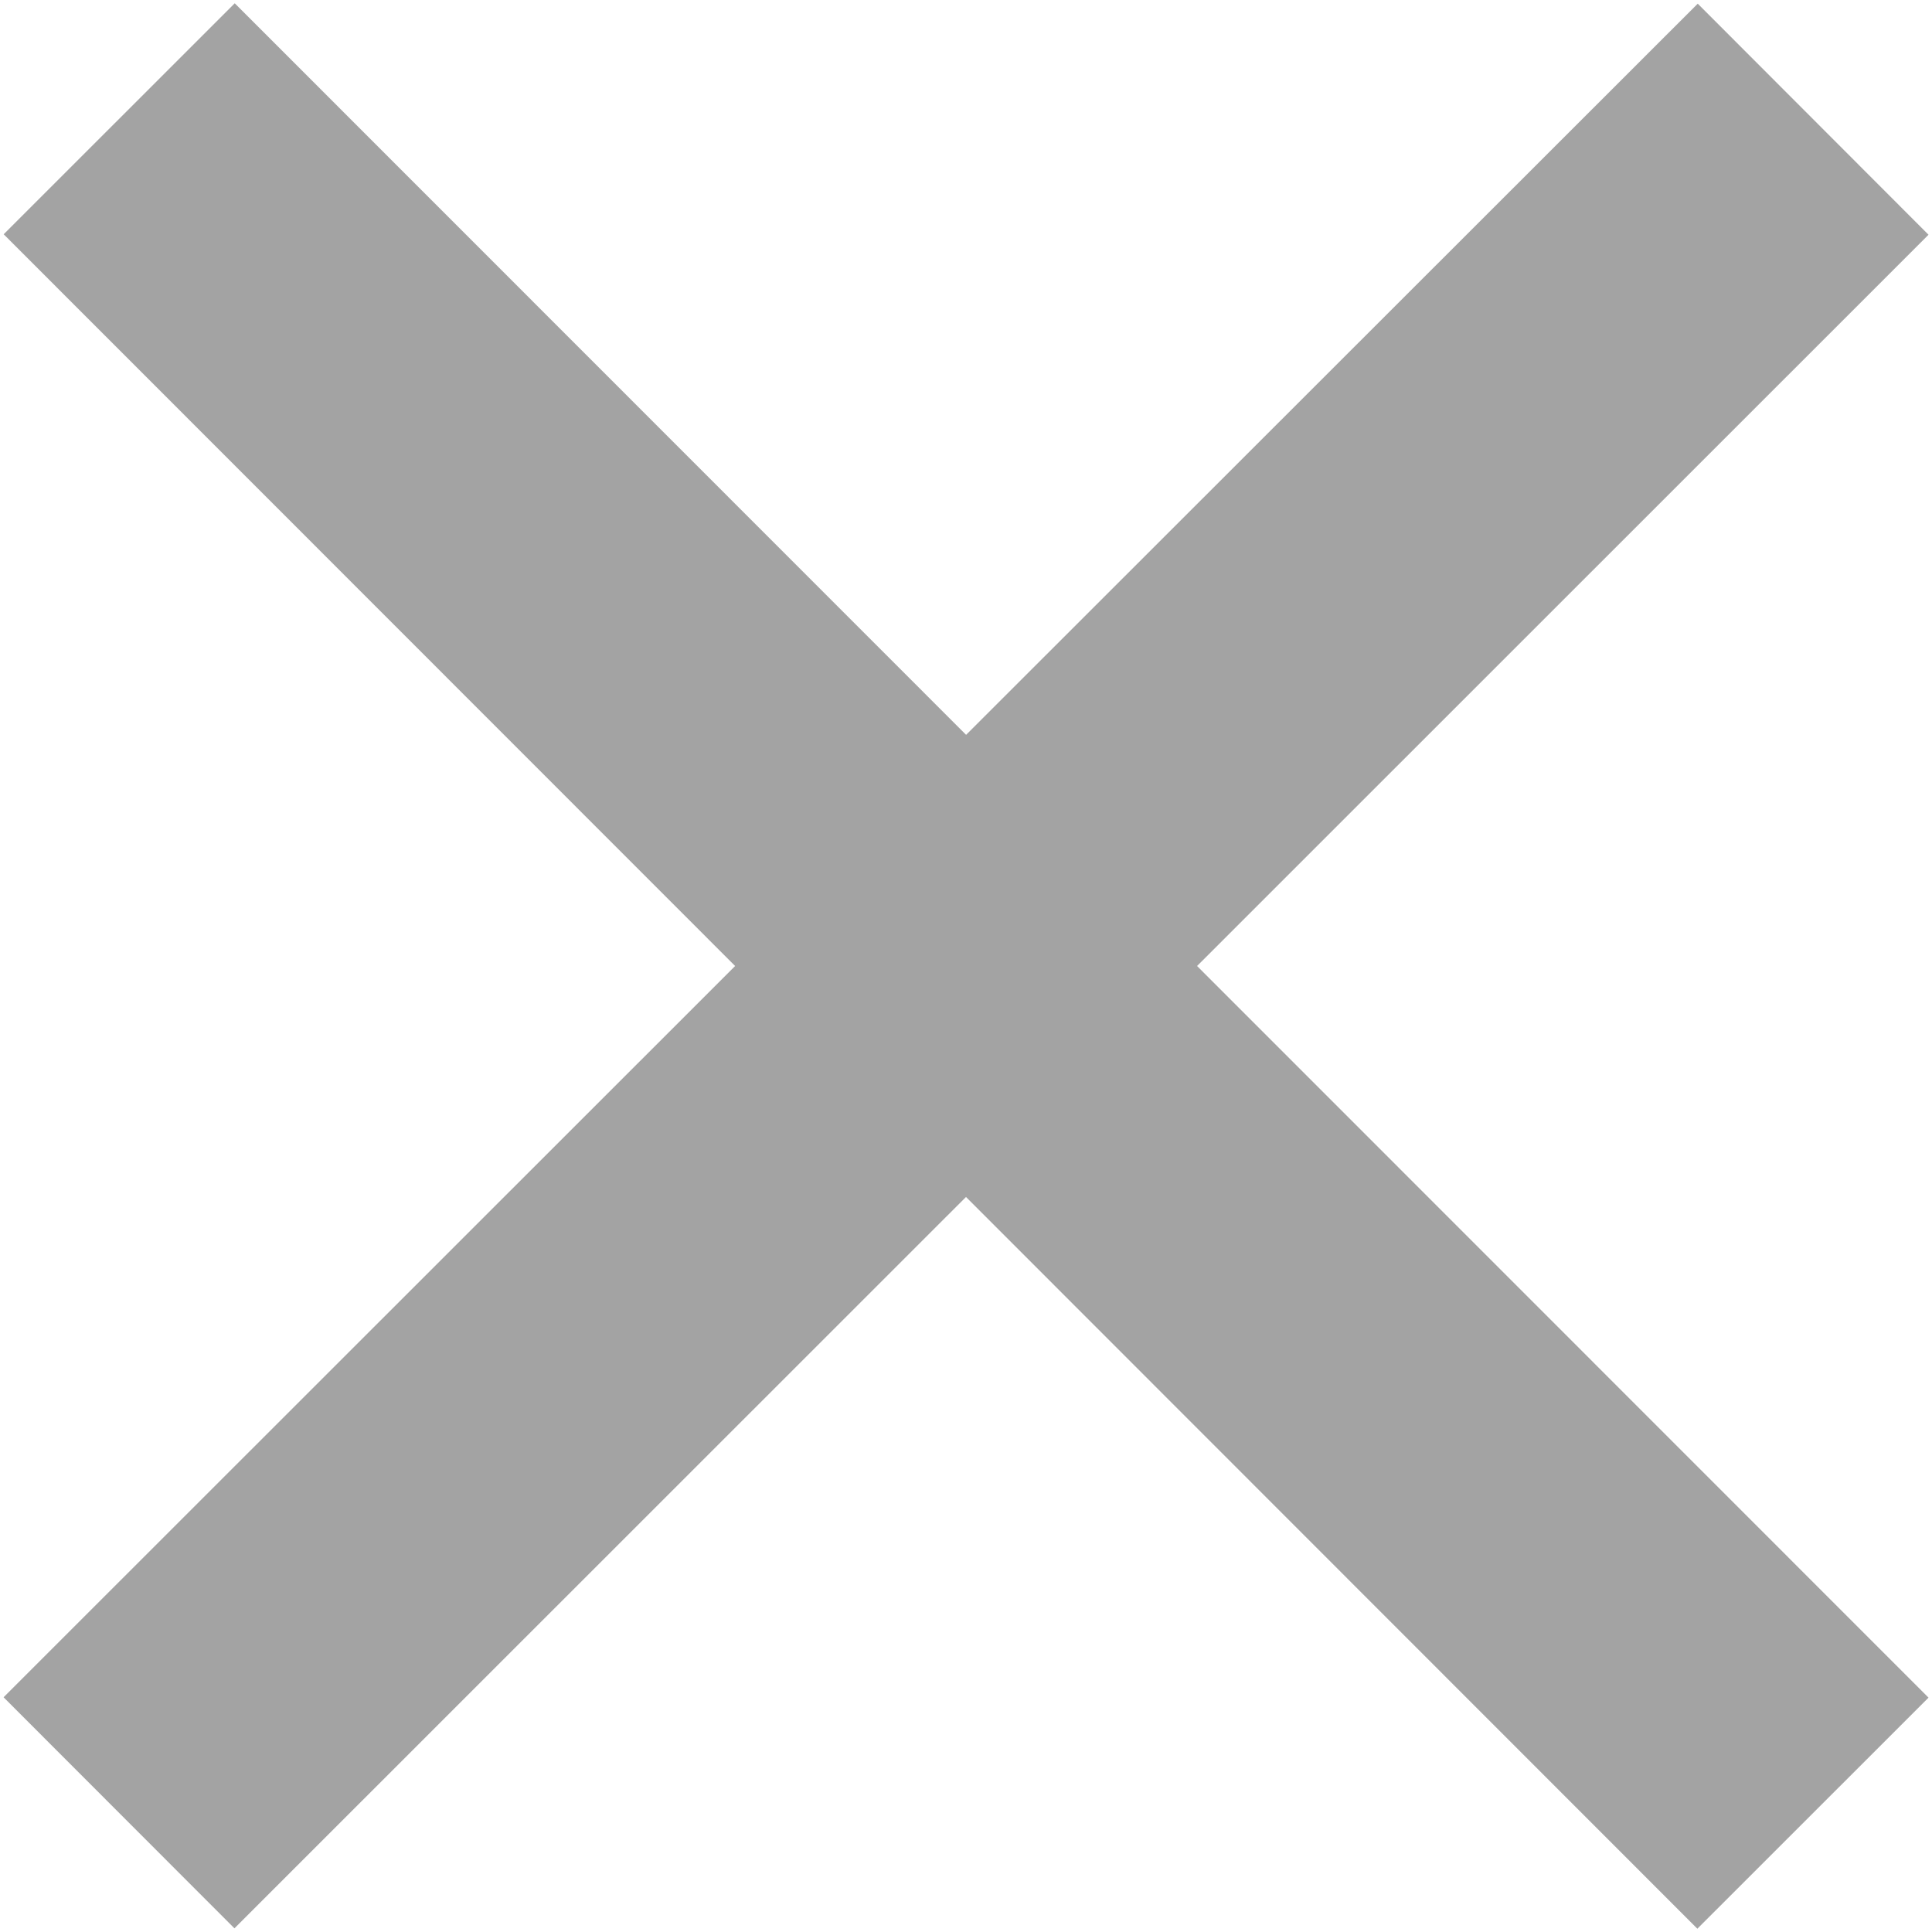
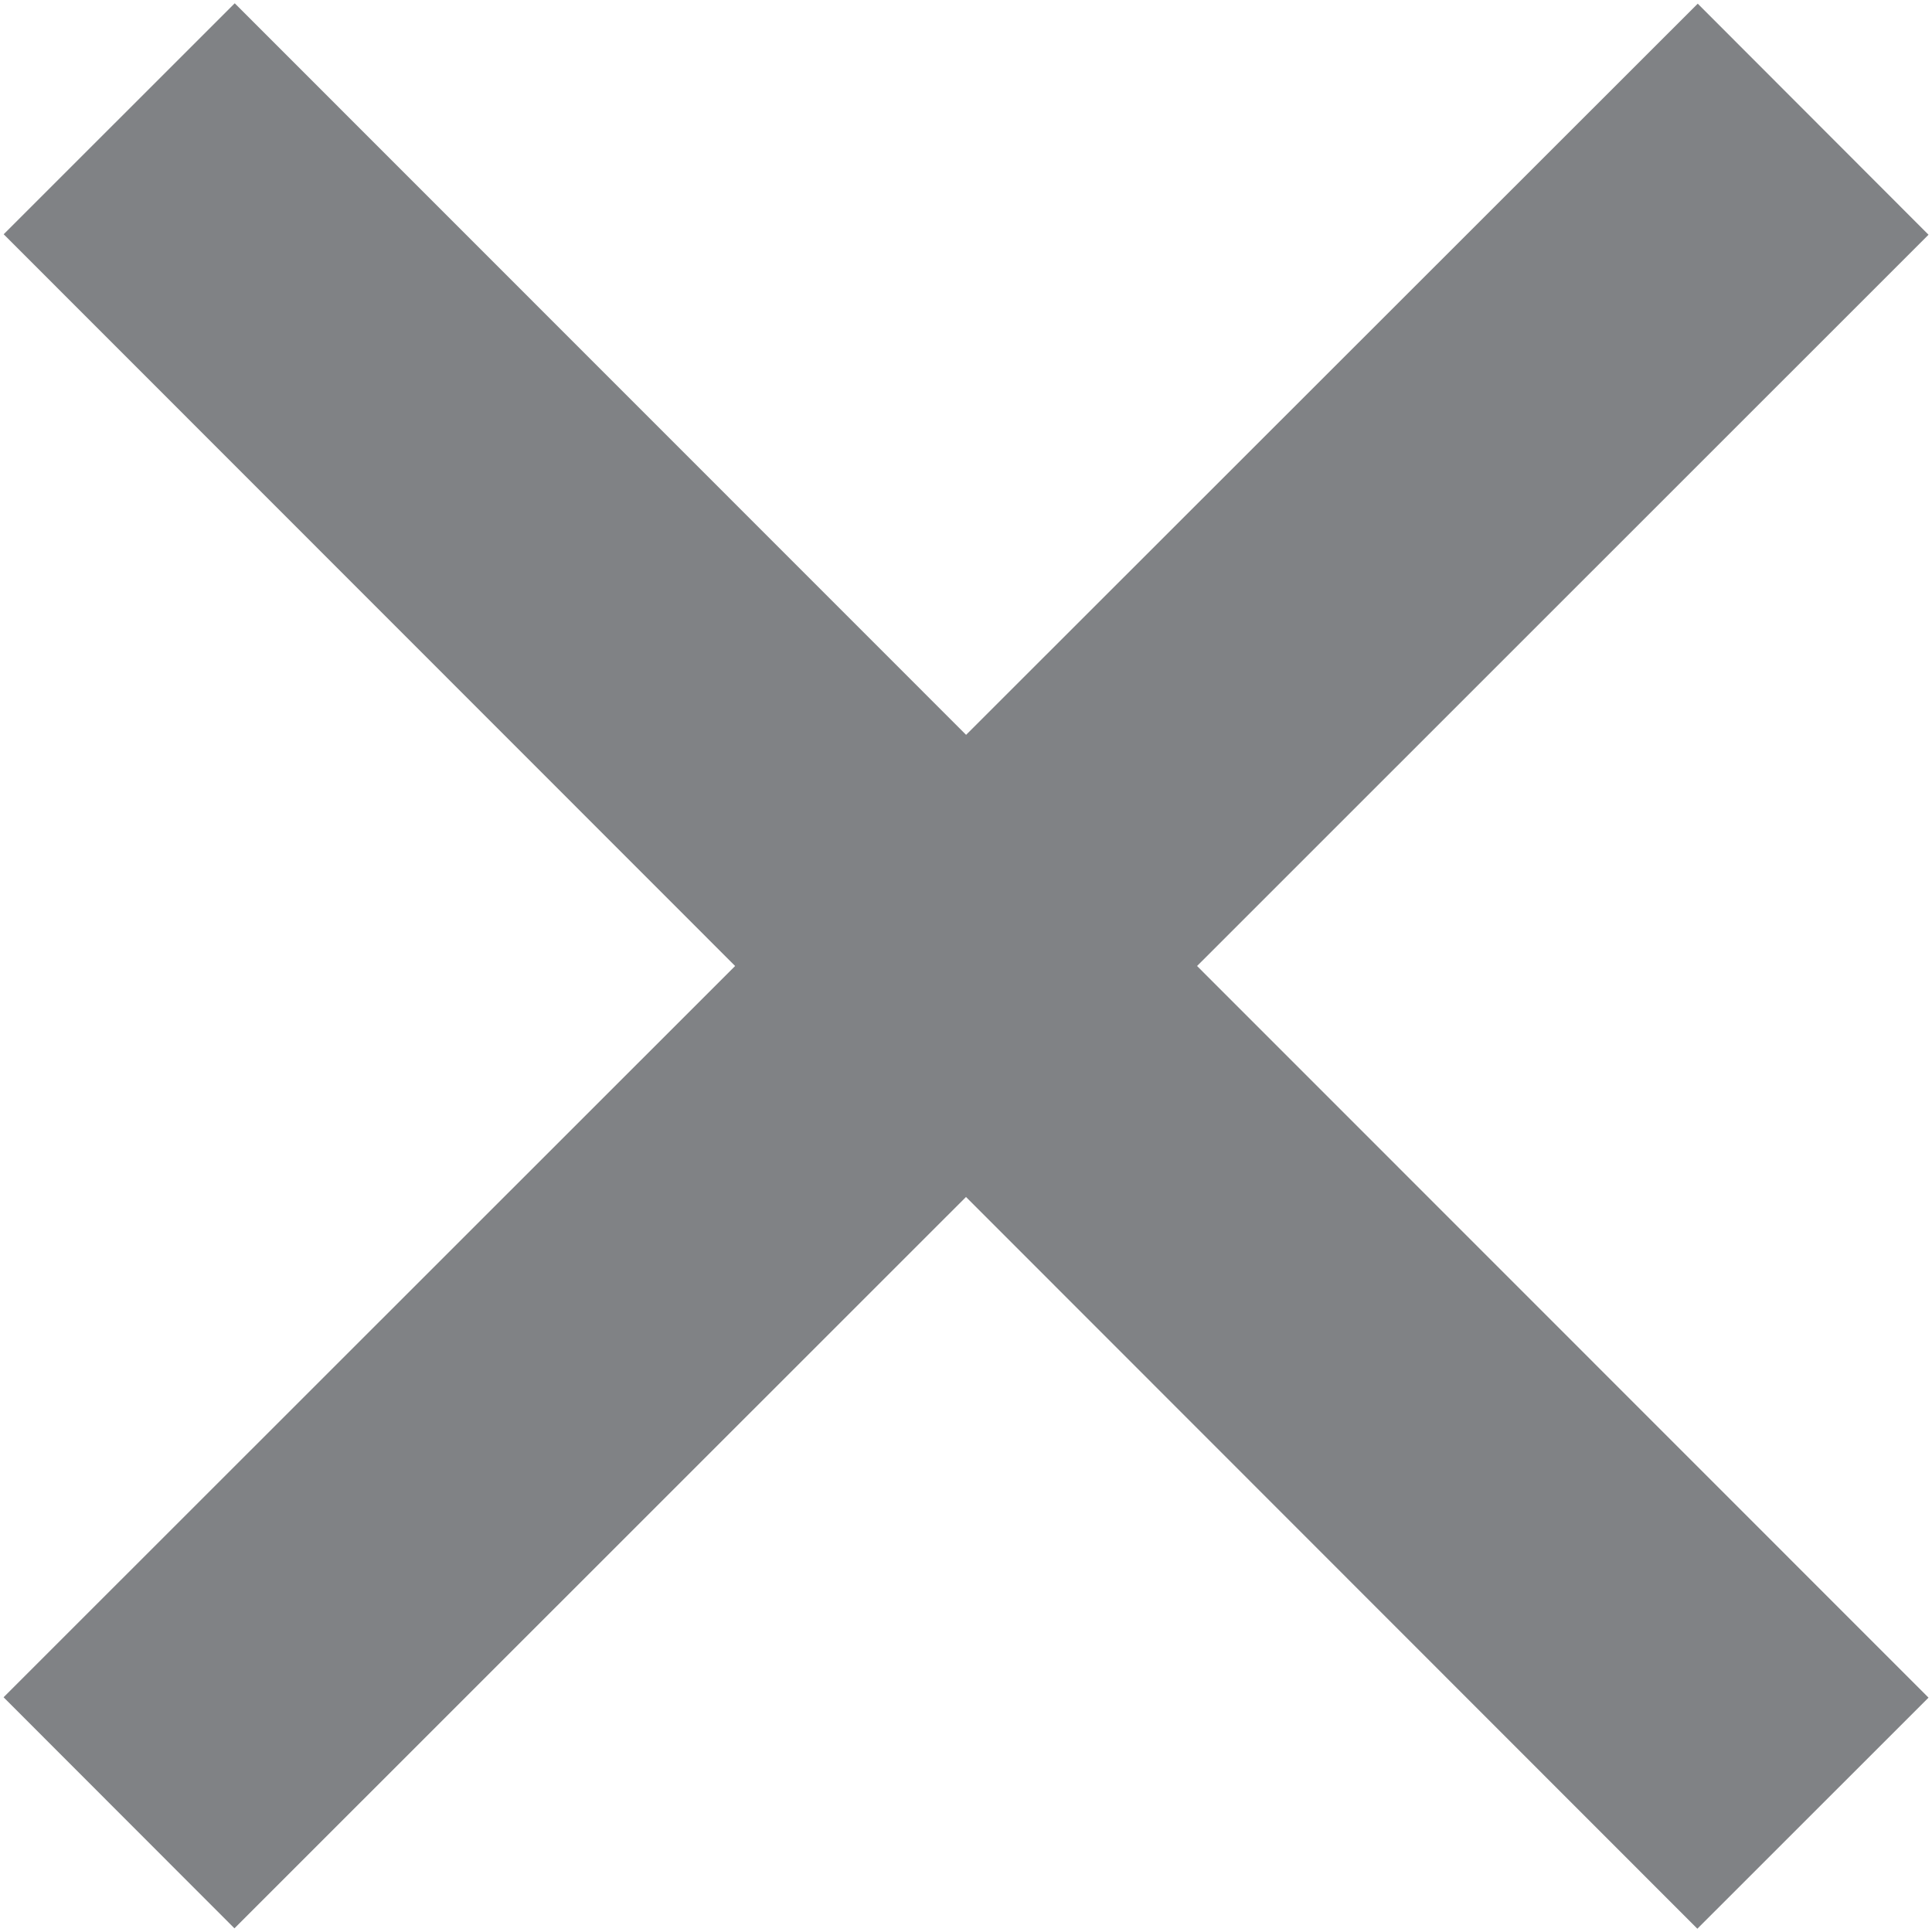
<svg xmlns="http://www.w3.org/2000/svg" version="1.1" id="Layer_1" x="0px" y="0px" width="20px" height="20px" viewBox="0 0 20 20" enable-background="new 0 0 20 20" xml:space="preserve">
-   <polygon fill="#A3A3A3" points="19.964,2.43 17.575,0.038 10.001,7.607 2.43,0.034 0.038,2.425 7.61,10 0.037,17.57 2.427,19.962   10,12.391 17.571,19.966 19.964,17.574 12.392,10 " />
+   <polygon fill="#808285" points="19.964,2.43 17.575,0.038 10.001,7.607 2.43,0.034 0.038,2.425 7.61,10 0.037,17.57 2.427,19.962   10,12.391 17.571,19.966 19.964,17.574 12.392,10 " />
</svg>
